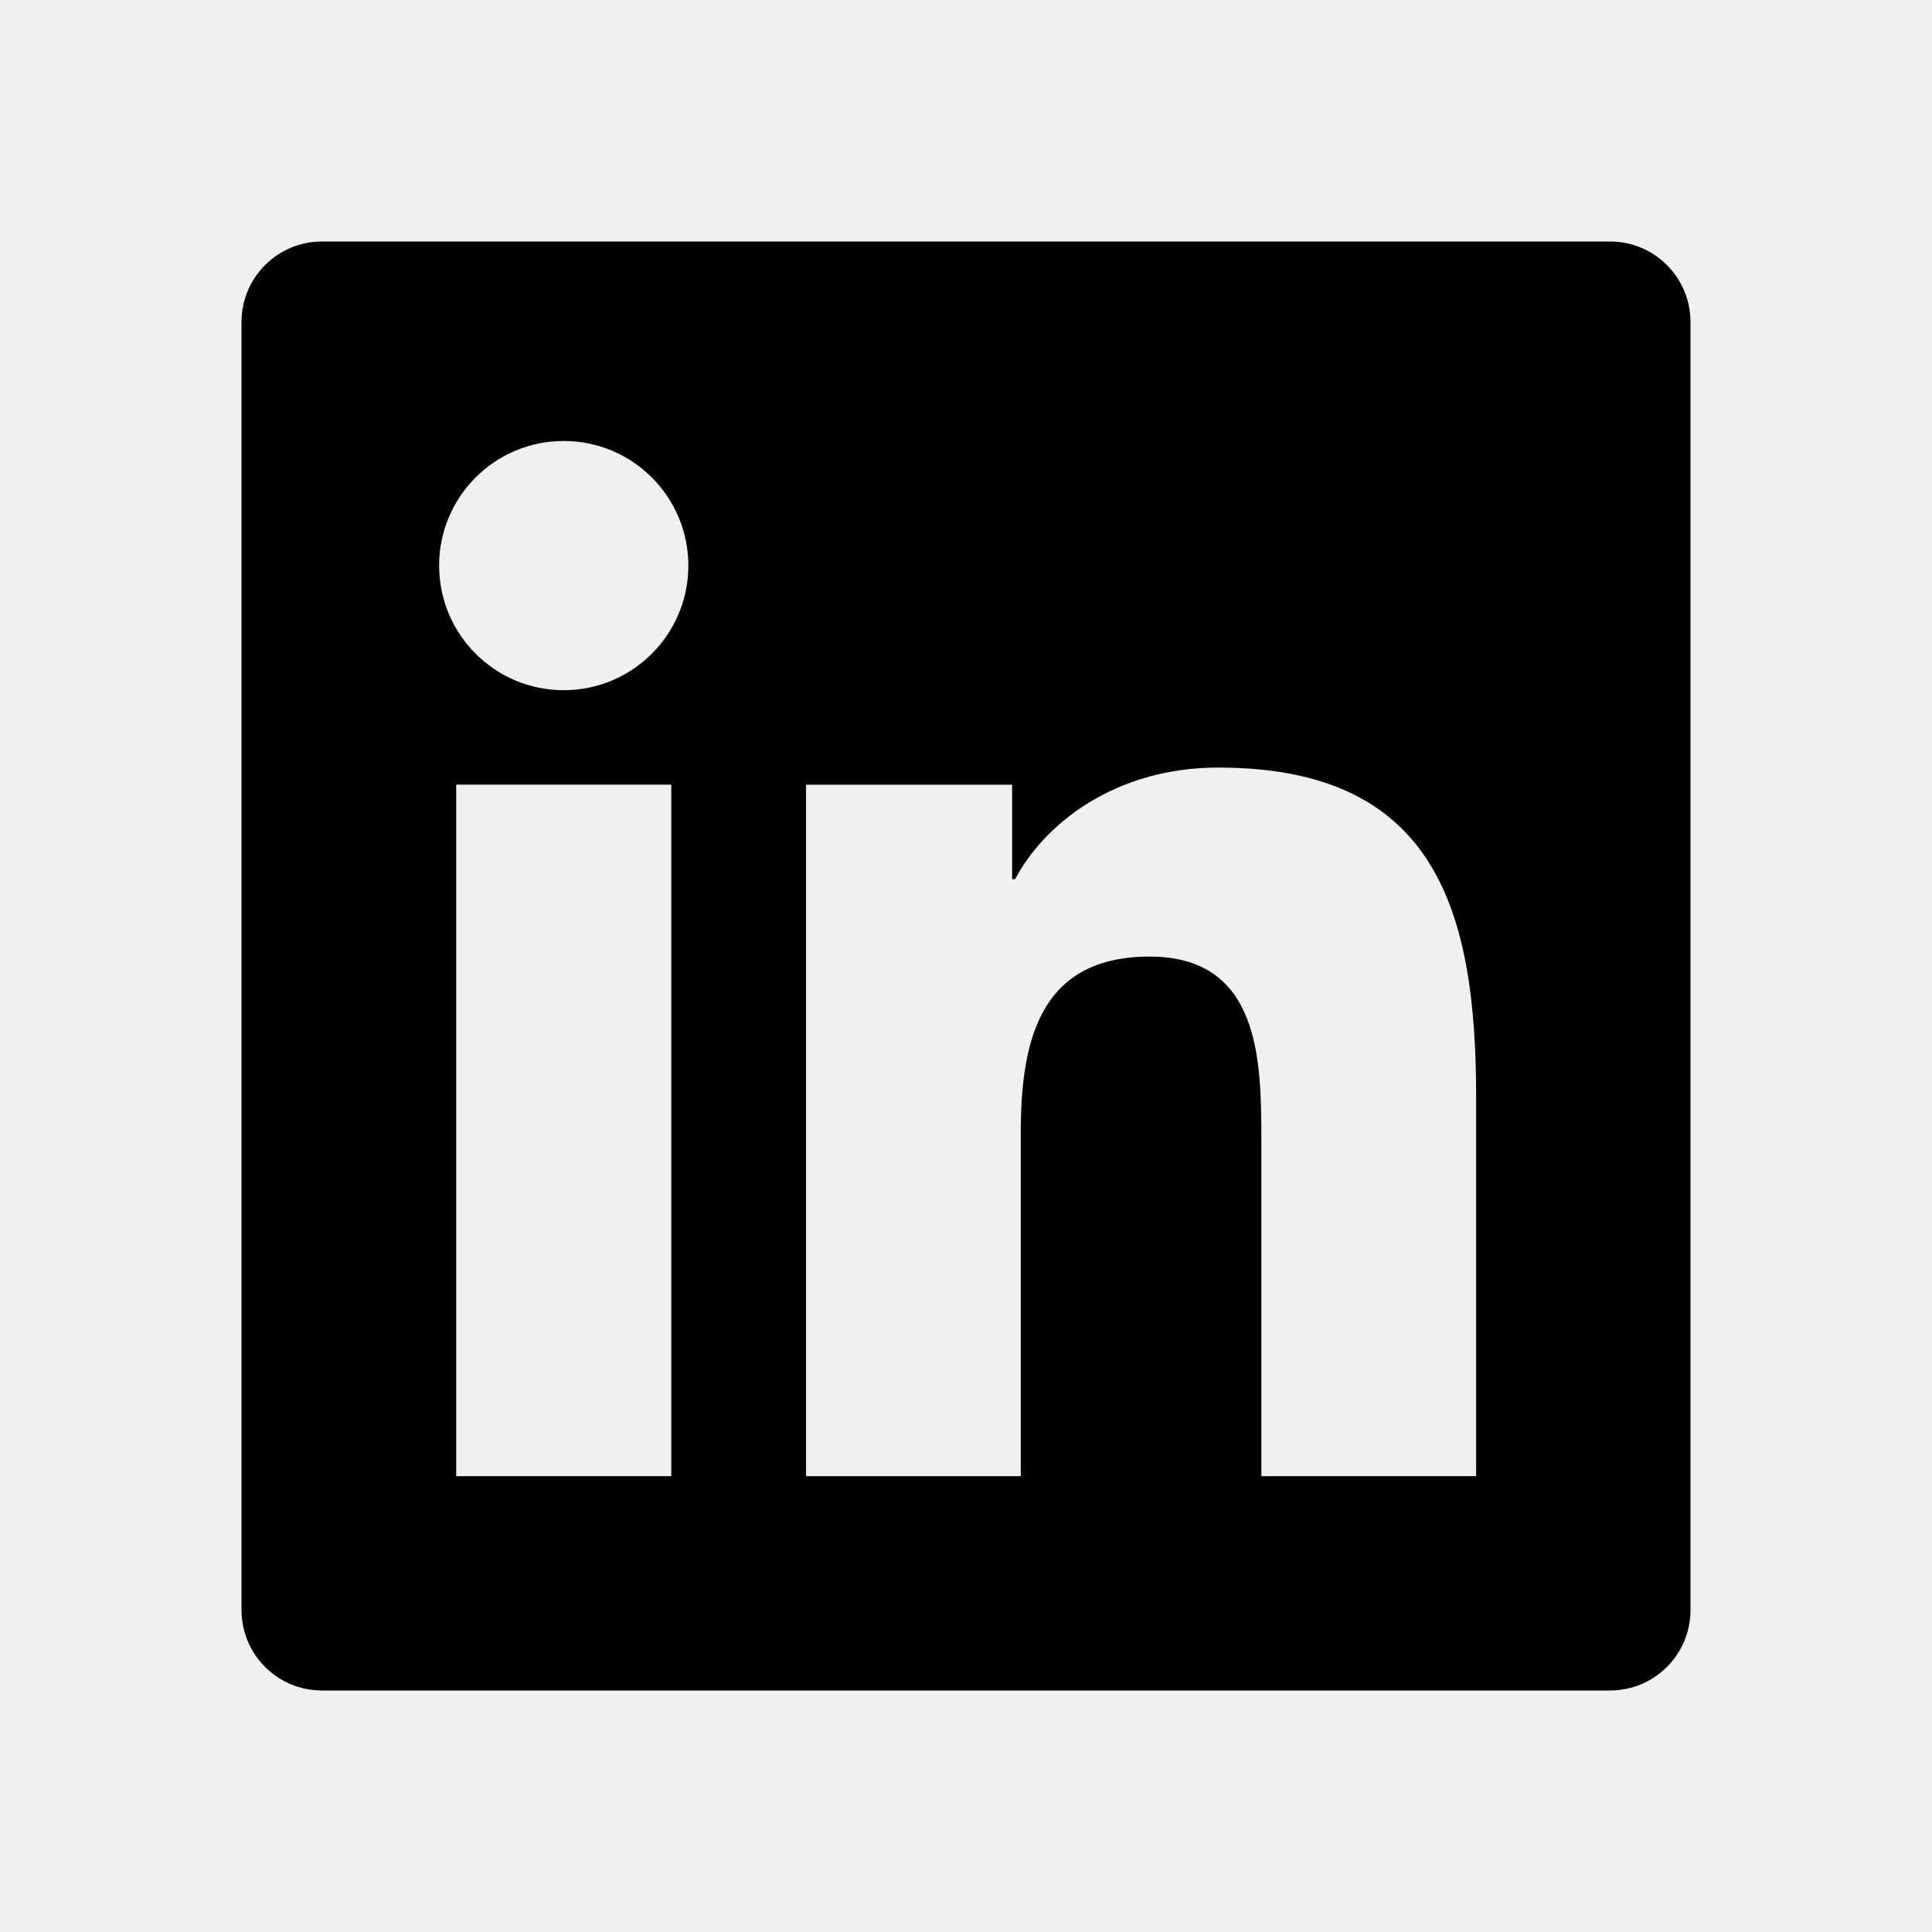
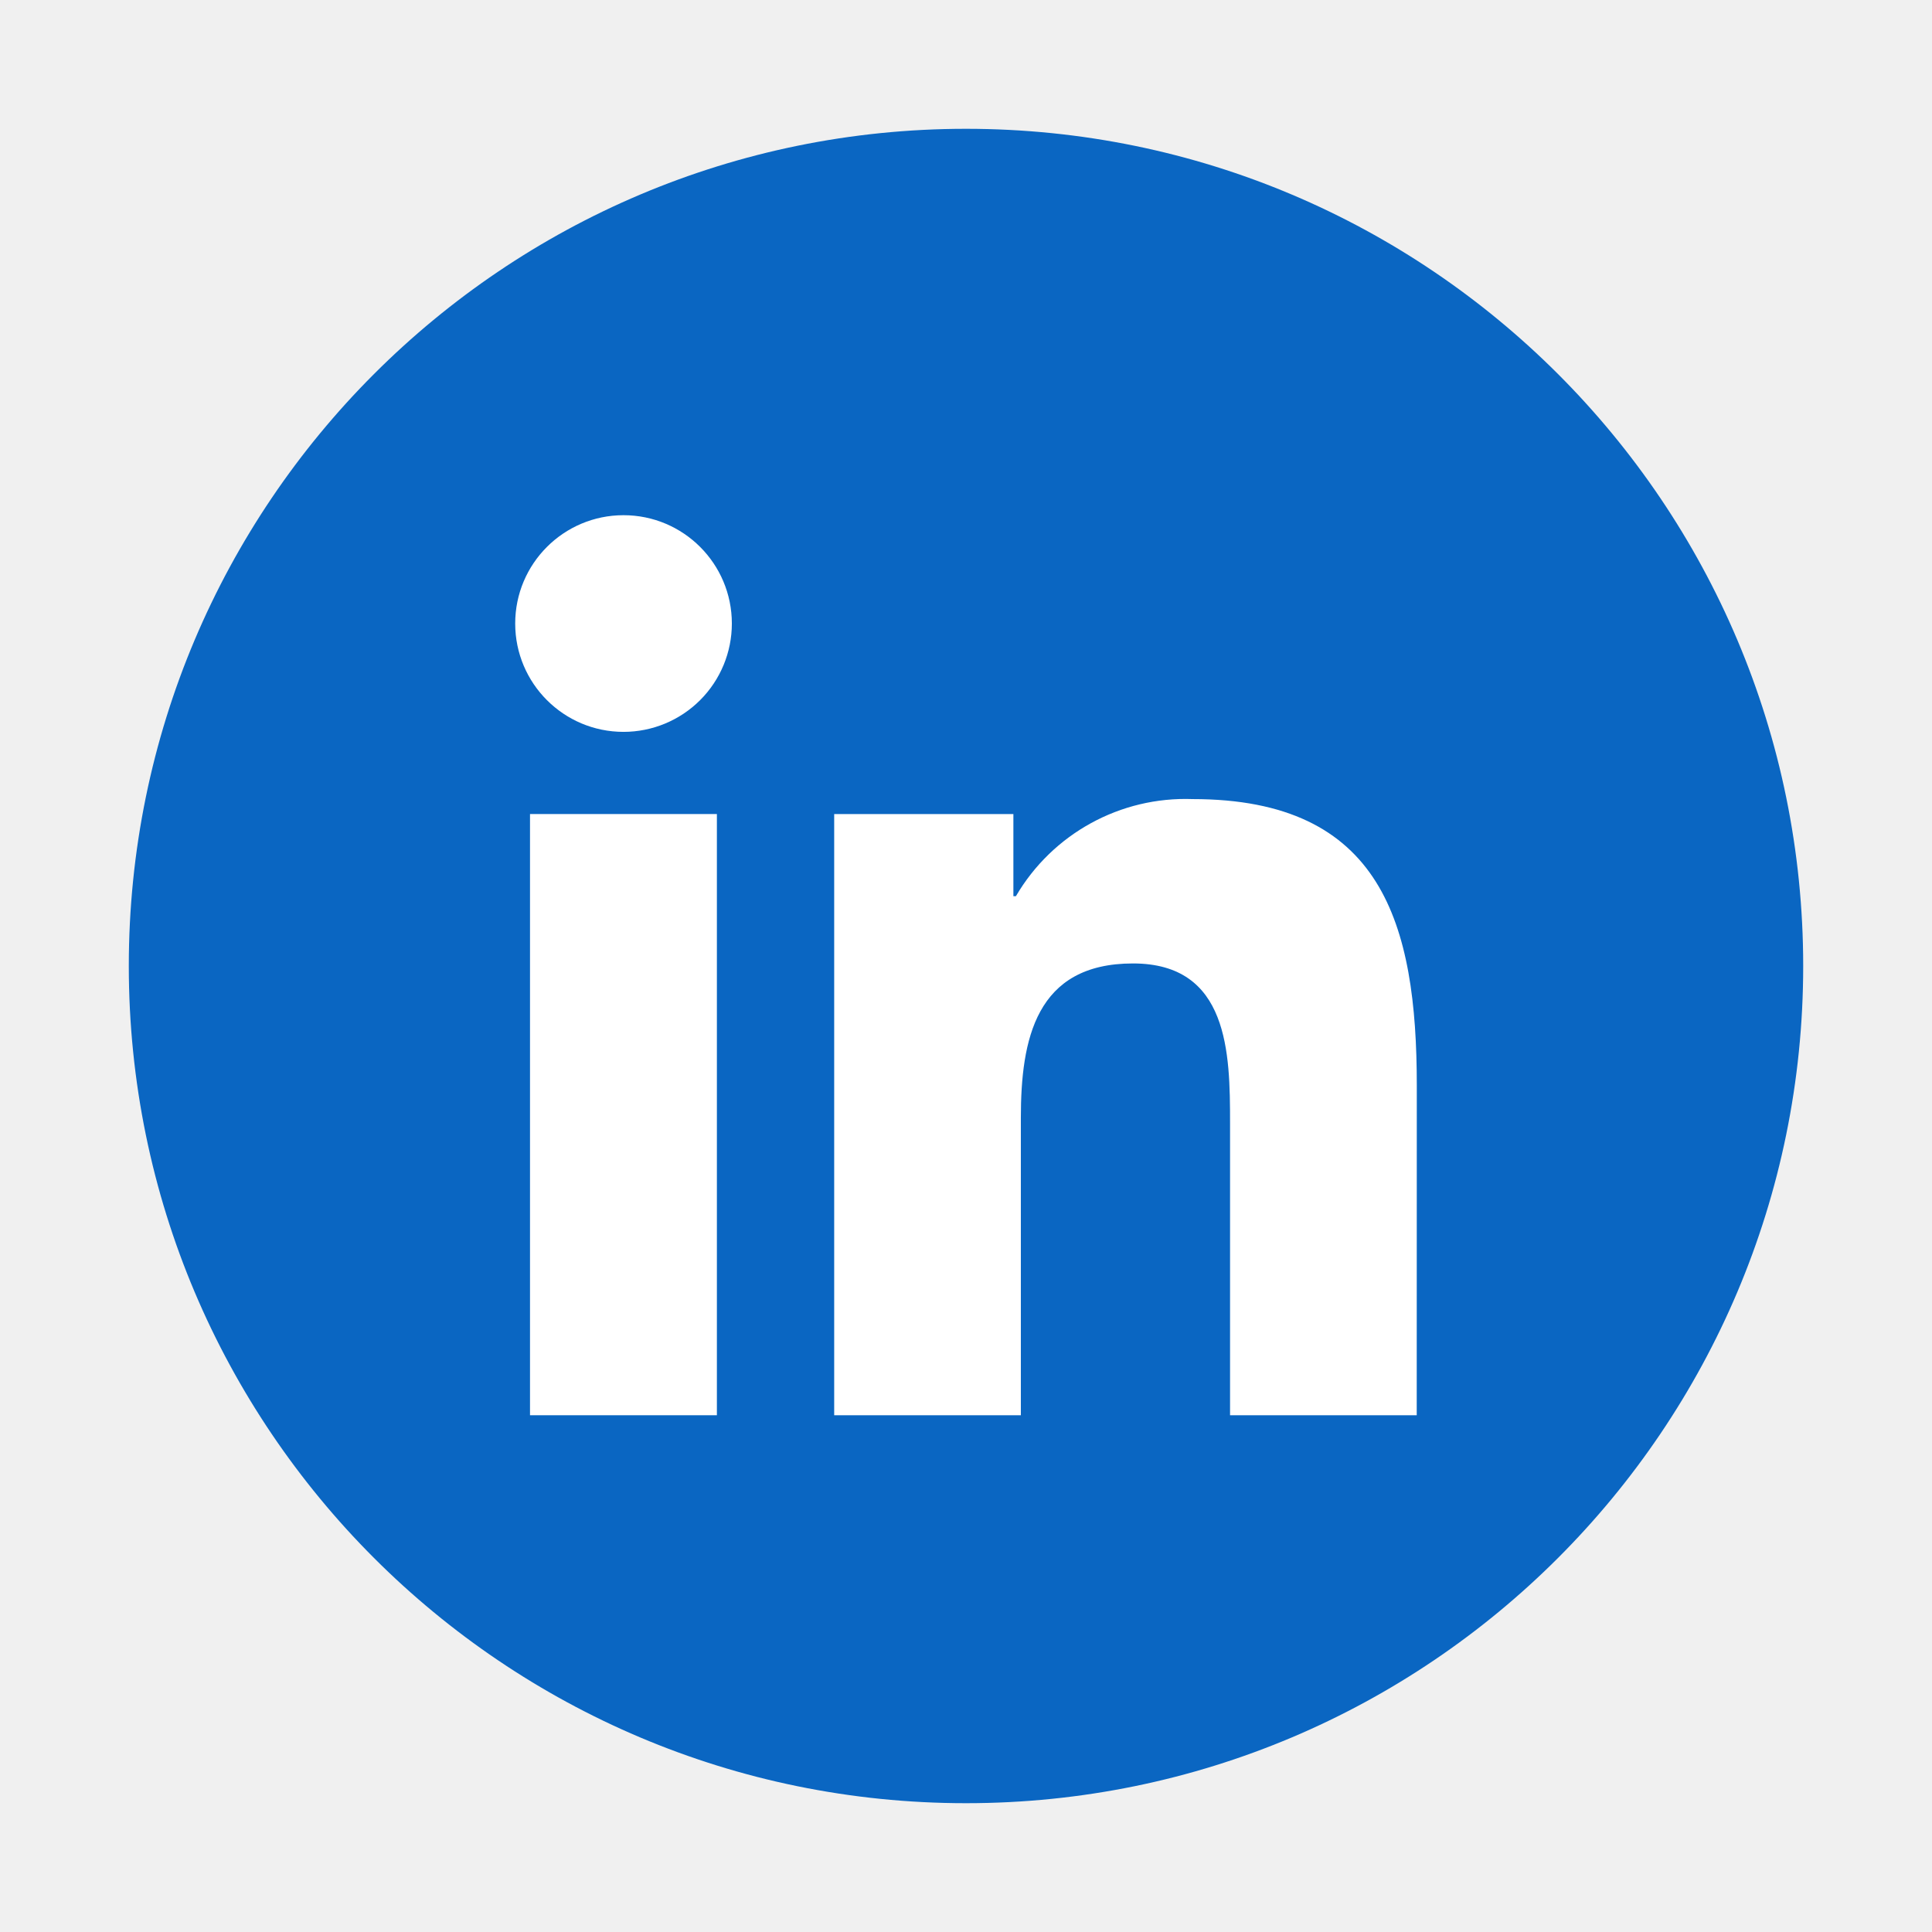
- <svg xmlns="http://www.w3.org/2000/svg" width="24" height="24" viewBox="0 0 24 24">
-   <path d="M20,3H4C3.447,3,3,3.448,3,4v16c0,0.552,0.447,1,1,1h16c0.553,0,1-0.448,1-1V4C21,3.448,20.553,3,20,3z M8.339,18.337H5.667 v-8.59h2.672V18.337z M7.003,8.574c-0.856,0-1.548-0.694-1.548-1.548s0.691-1.548,1.548-1.548c0.854,0,1.548,0.693,1.548,1.548 S7.857,8.574,7.003,8.574z M18.338,18.337h-2.669V14.16c0-0.996-0.018-2.277-1.388-2.277c-1.39,0-1.601,1.086-1.601,2.207v4.248 h-2.667v-8.59h2.56v1.174h0.037c0.355-0.675,1.227-1.387,2.524-1.387c2.704,0,3.203,1.778,3.203,4.092V18.337z" />
+ <svg xmlns="http://www.w3.org/2000/svg" width="150" height="150" viewBox="0 0 150 150" fill="none">
+   <path d="M75 140C110.899 140 140 110.899 140 75C140 39.102 110.899 10 75 10C39.102 10 10 39.102 10 75C10 110.899 39.102 140 75 140Z" fill="#0A66C2" />
+   <path d="M55.659 109.879H41.15V63.202H55.659V109.879Z" fill="white" />
+   <path d="M109.994 109.879H95.501V87.181C95.501 81.769 95.404 74.802 87.963 74.802C80.414 74.802 79.259 80.699 79.259 86.787V109.878H64.766V63.202H78.679V69.581H78.874C81.711 64.73 86.986 61.833 92.602 62.041C107.292 62.041 110 71.703 110 84.274L109.994 109.879Z" fill="white" />
+   <path d="M48.412 56.822C43.767 56.823 40.001 53.058 40 48.412C39.999 43.767 43.764 40.001 48.409 40C53.054 39.999 56.821 43.764 56.821 48.409C56.822 50.64 55.936 52.78 54.359 54.357C52.782 55.935 50.643 56.821 48.412 56.822Z" fill="white" />
</svg>
